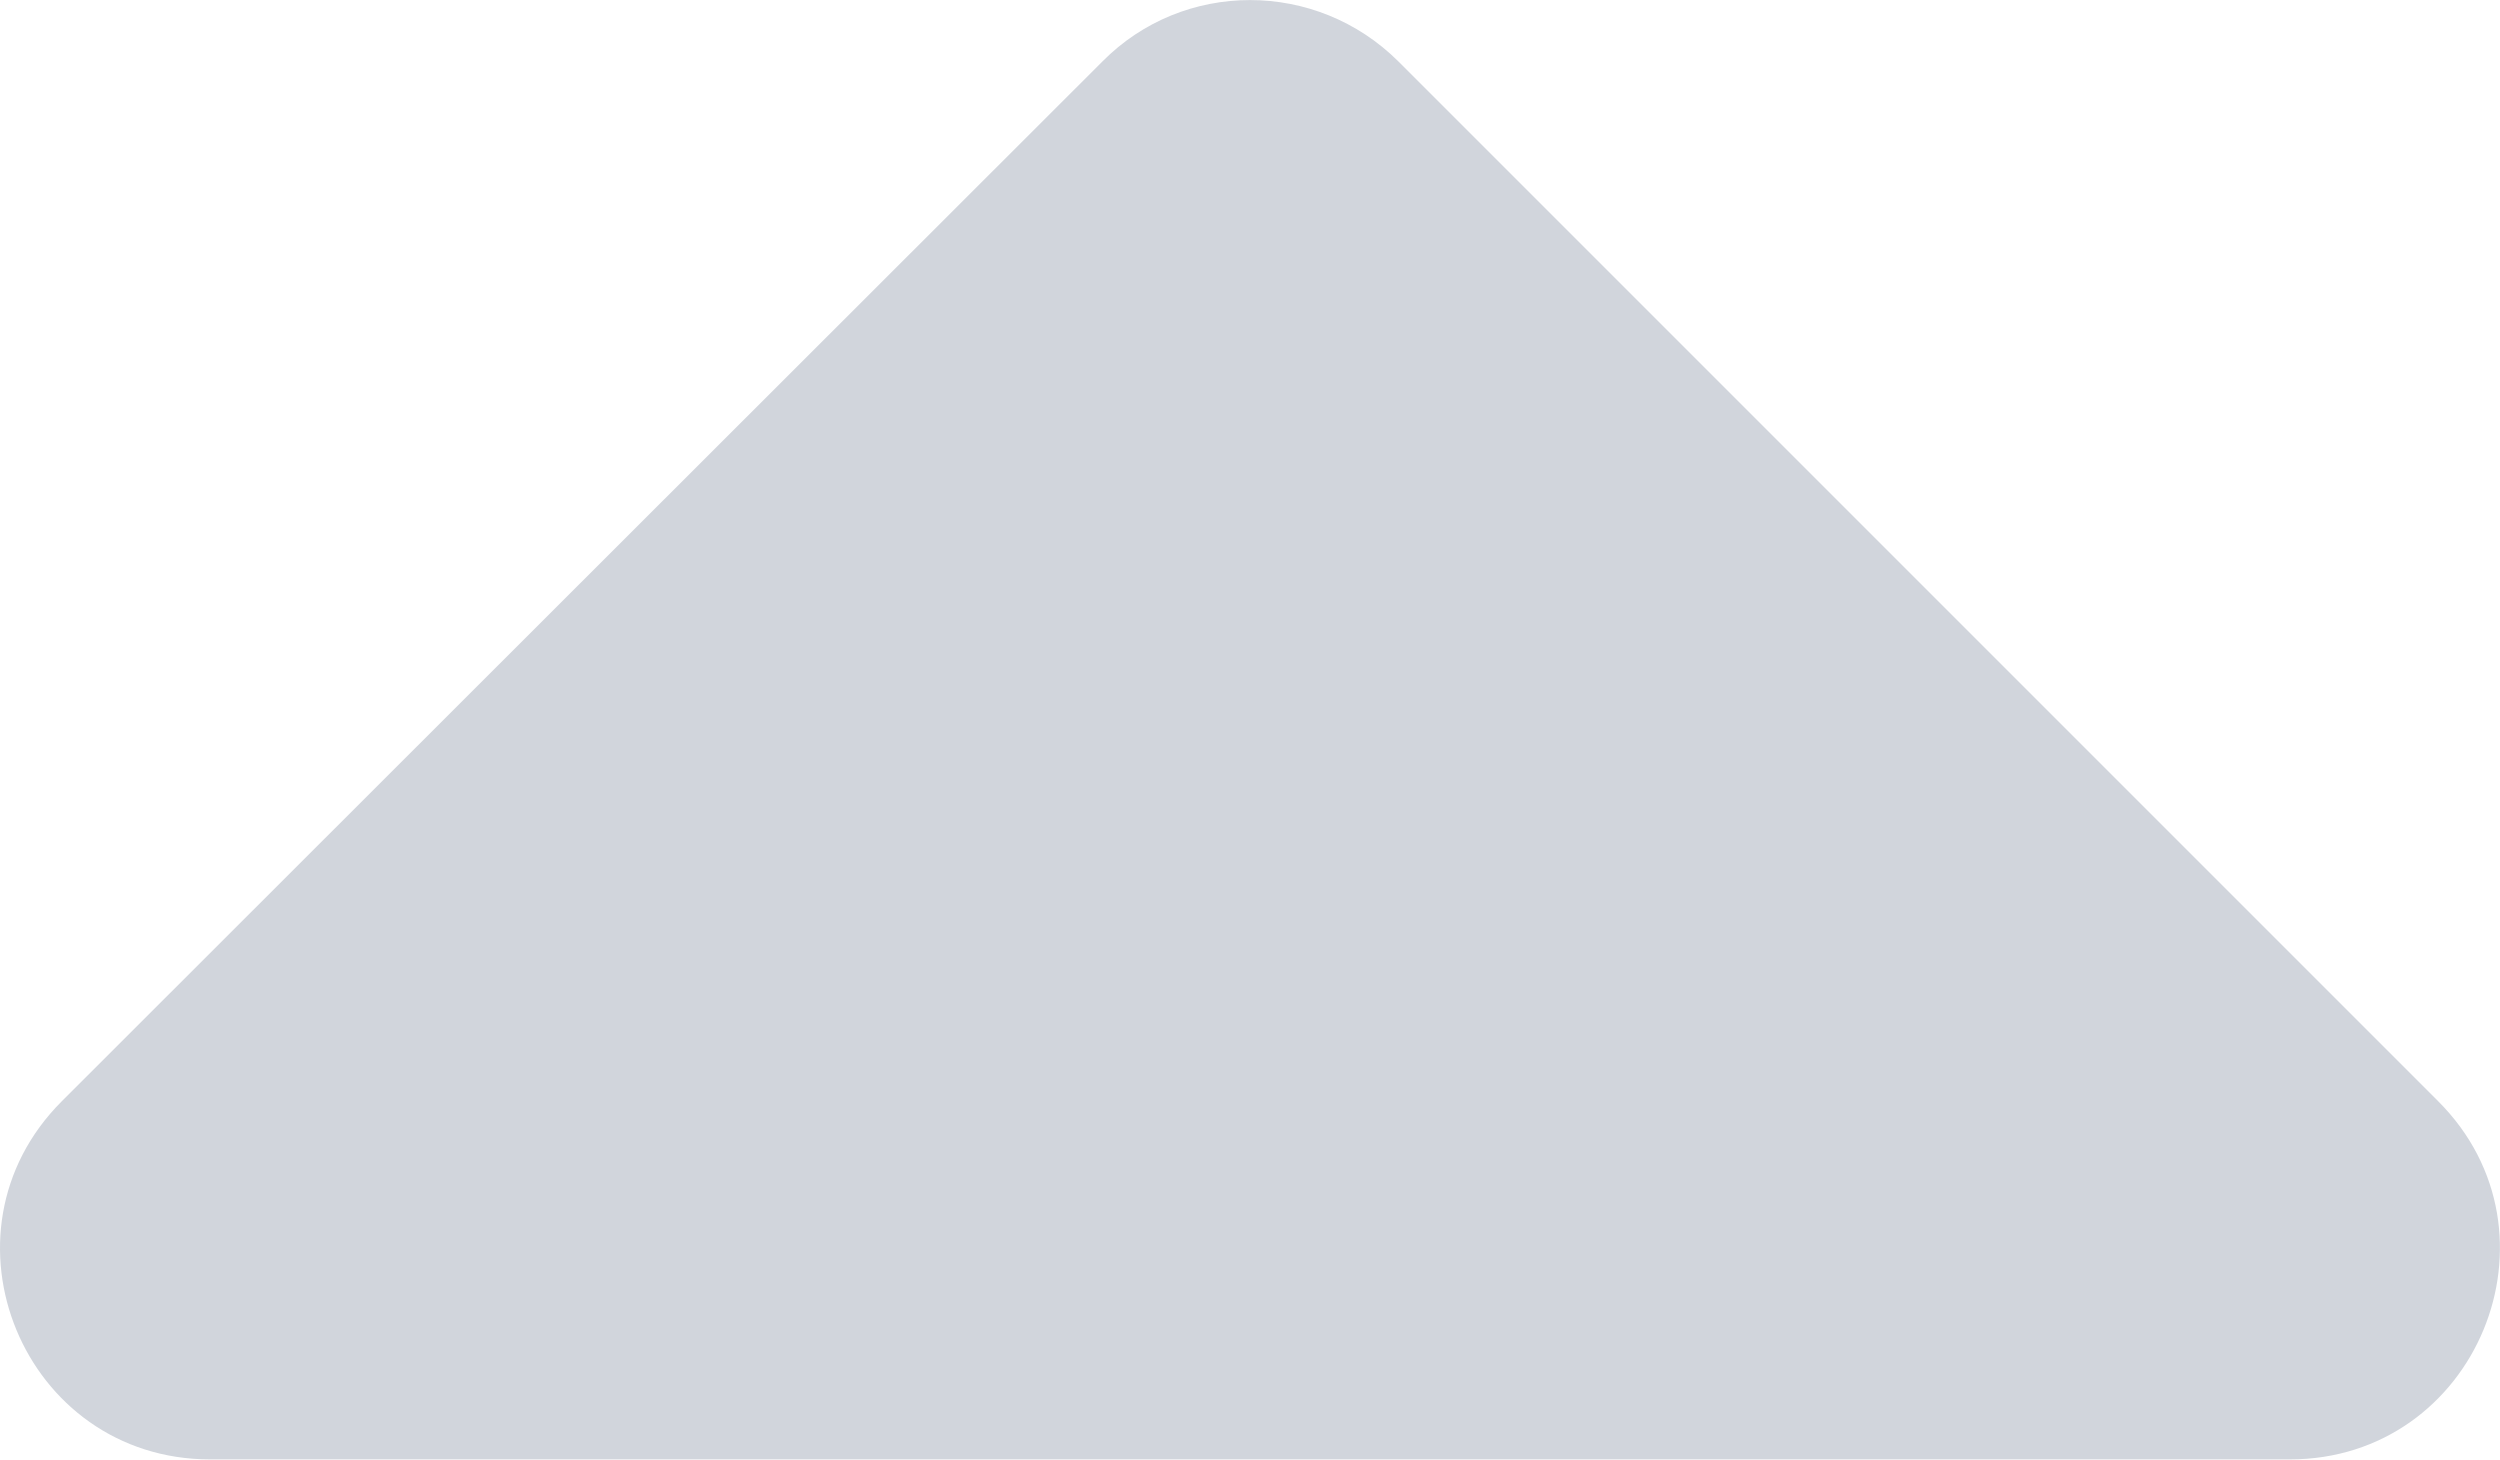
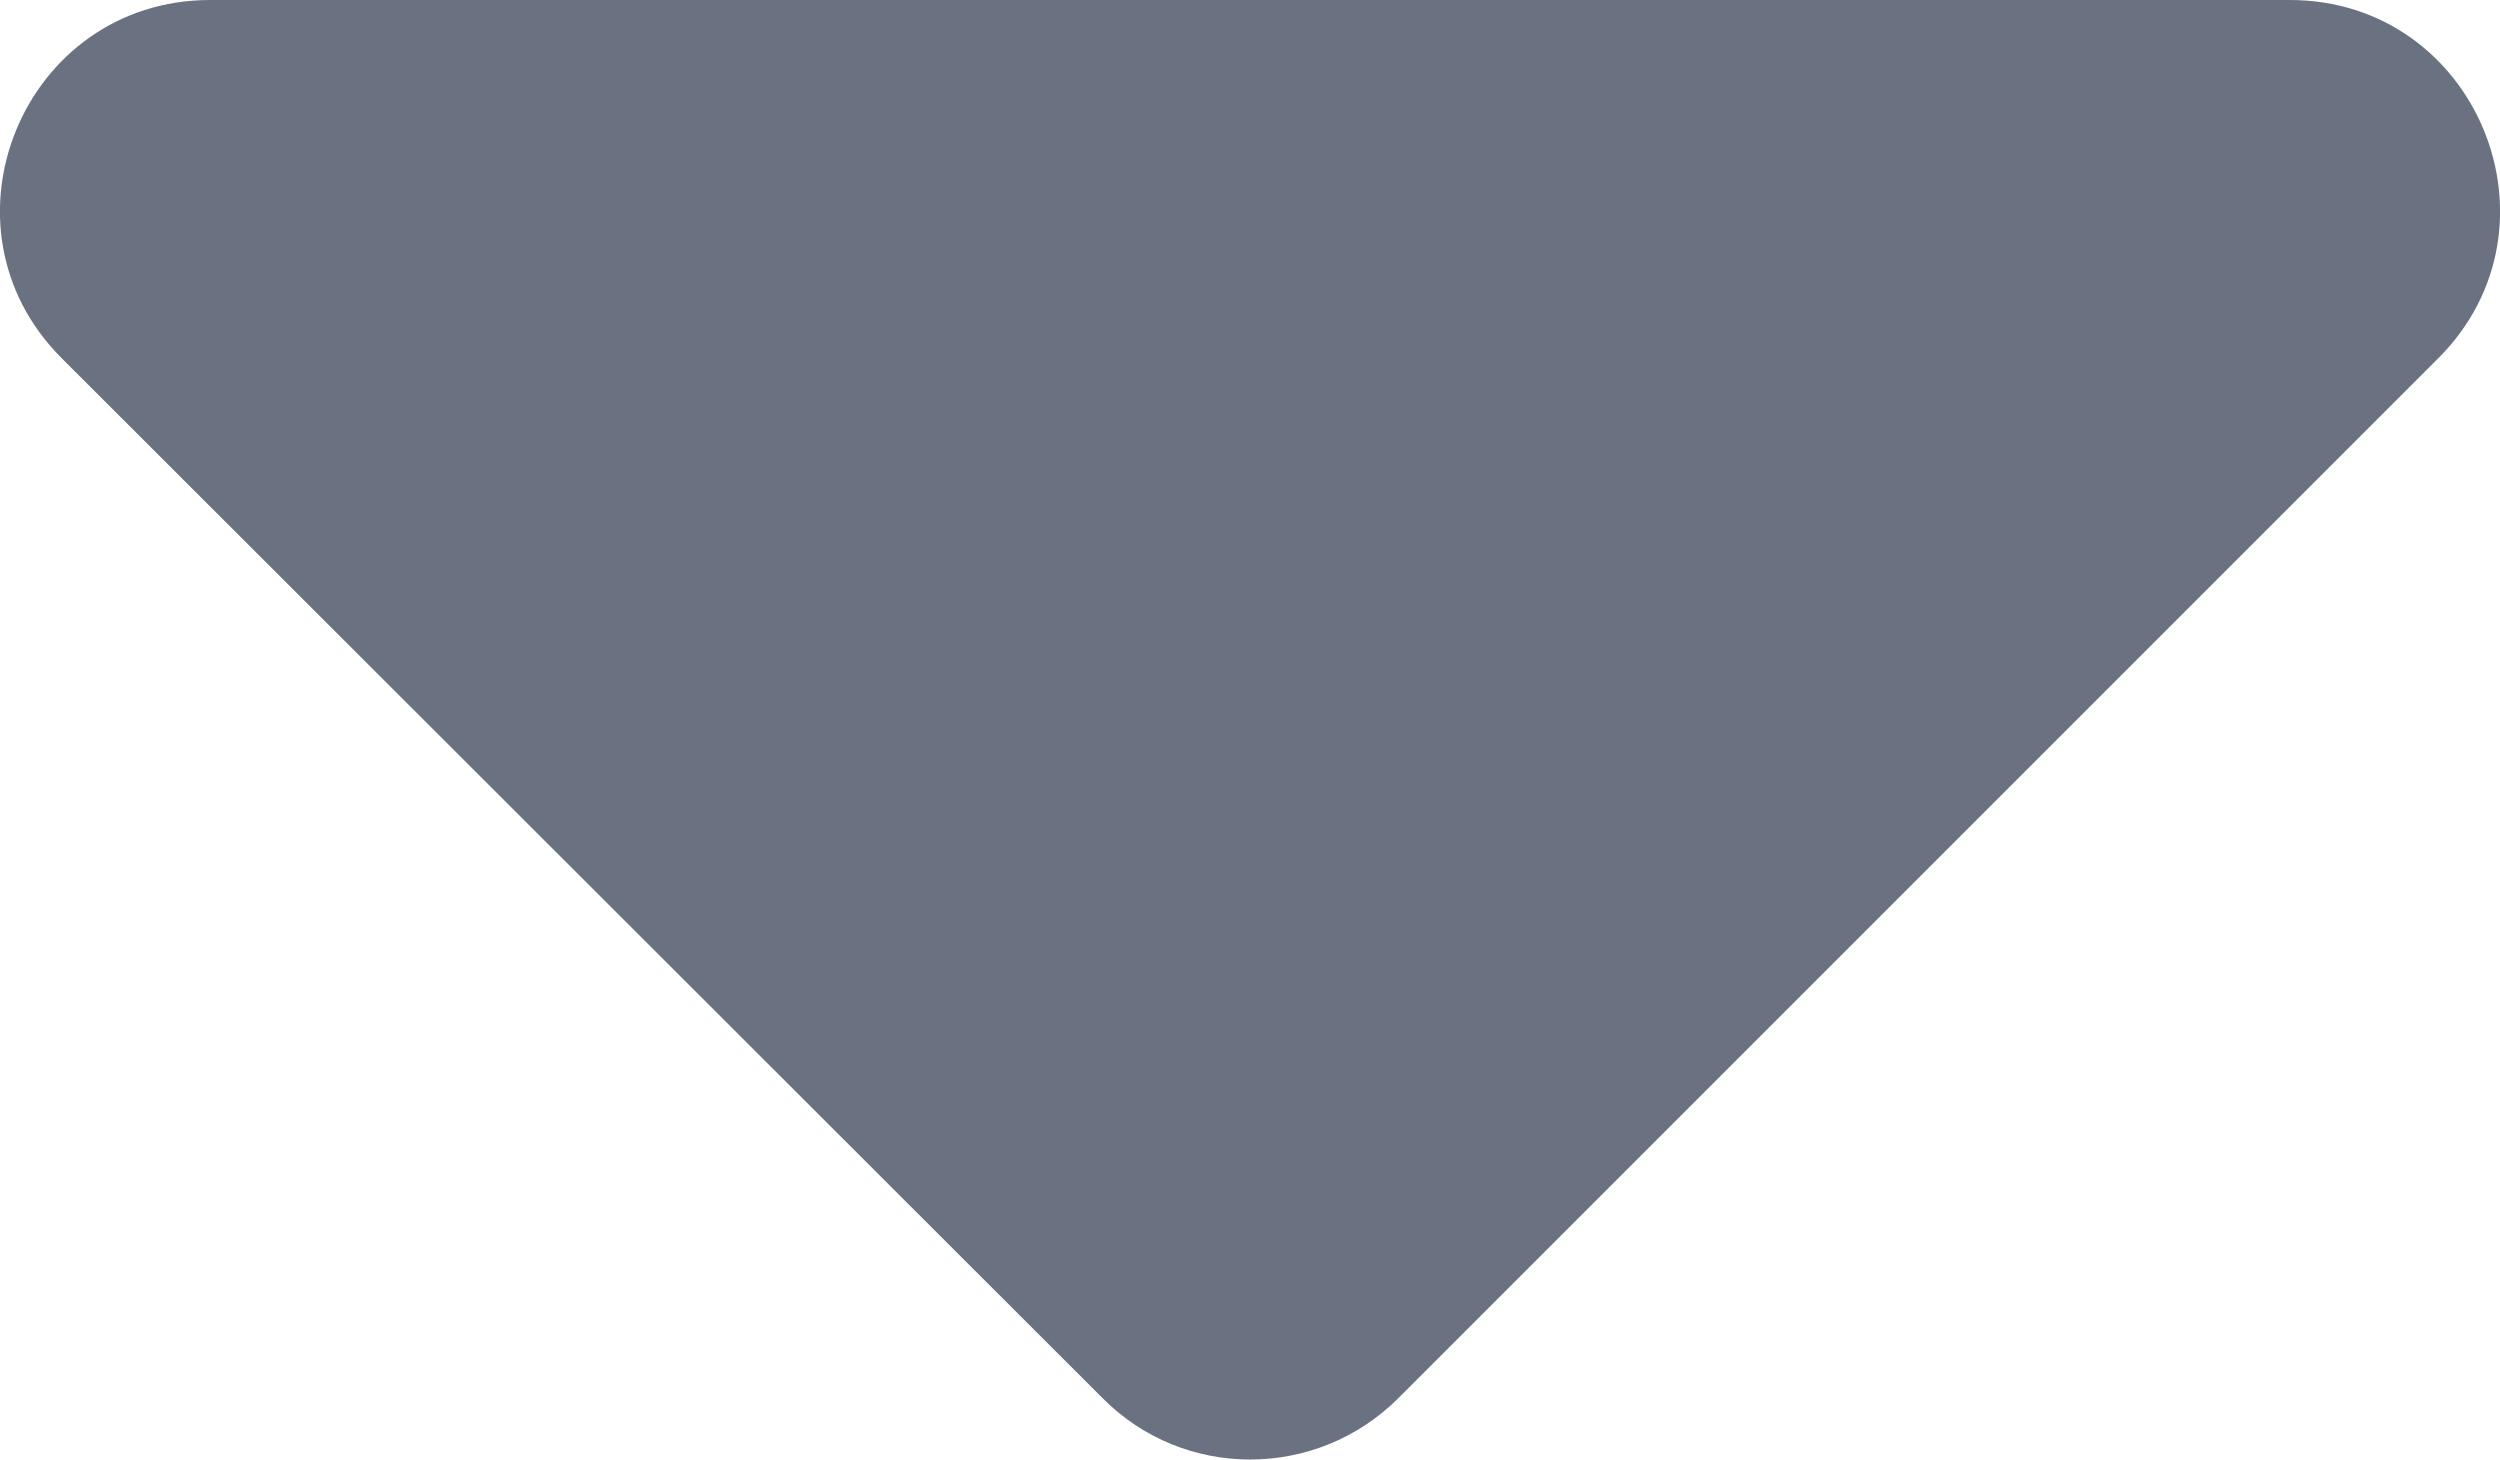
- <svg xmlns="http://www.w3.org/2000/svg" preserveAspectRatio="none" overflow="visible" style="display: block;" width="8.942" height="5.22" viewBox="0 0 8.942 5.22" fill="none">
-   <path id="Path" fill-rule="evenodd" clip-rule="evenodd" d="M8.721 3.939L5.002 0.22C4.708 -0.073 4.233 -0.073 3.943 0.22L0.221 3.939C-0.251 4.411 0.083 5.22 0.752 5.22H8.19C8.858 5.22 9.193 4.411 8.721 3.939Z" fill="#D1D5DC" />
+ <svg xmlns="http://www.w3.org/2000/svg" preserveAspectRatio="none" overflow="visible" style="display: block;" width="7.824" height="4.568" viewBox="0 0 7.824 4.568" fill="none">
+   <path id="Path" fill-rule="evenodd" clip-rule="evenodd" d="M0.658 0H7.166C7.751 0 8.044 0.708 7.631 1.121L4.377 4.375C4.12 4.632 3.704 4.632 3.45 4.375L0.193 1.121C-0.22 0.708 0.073 0 0.658 0Z" fill="#6A7282" />
</svg>
